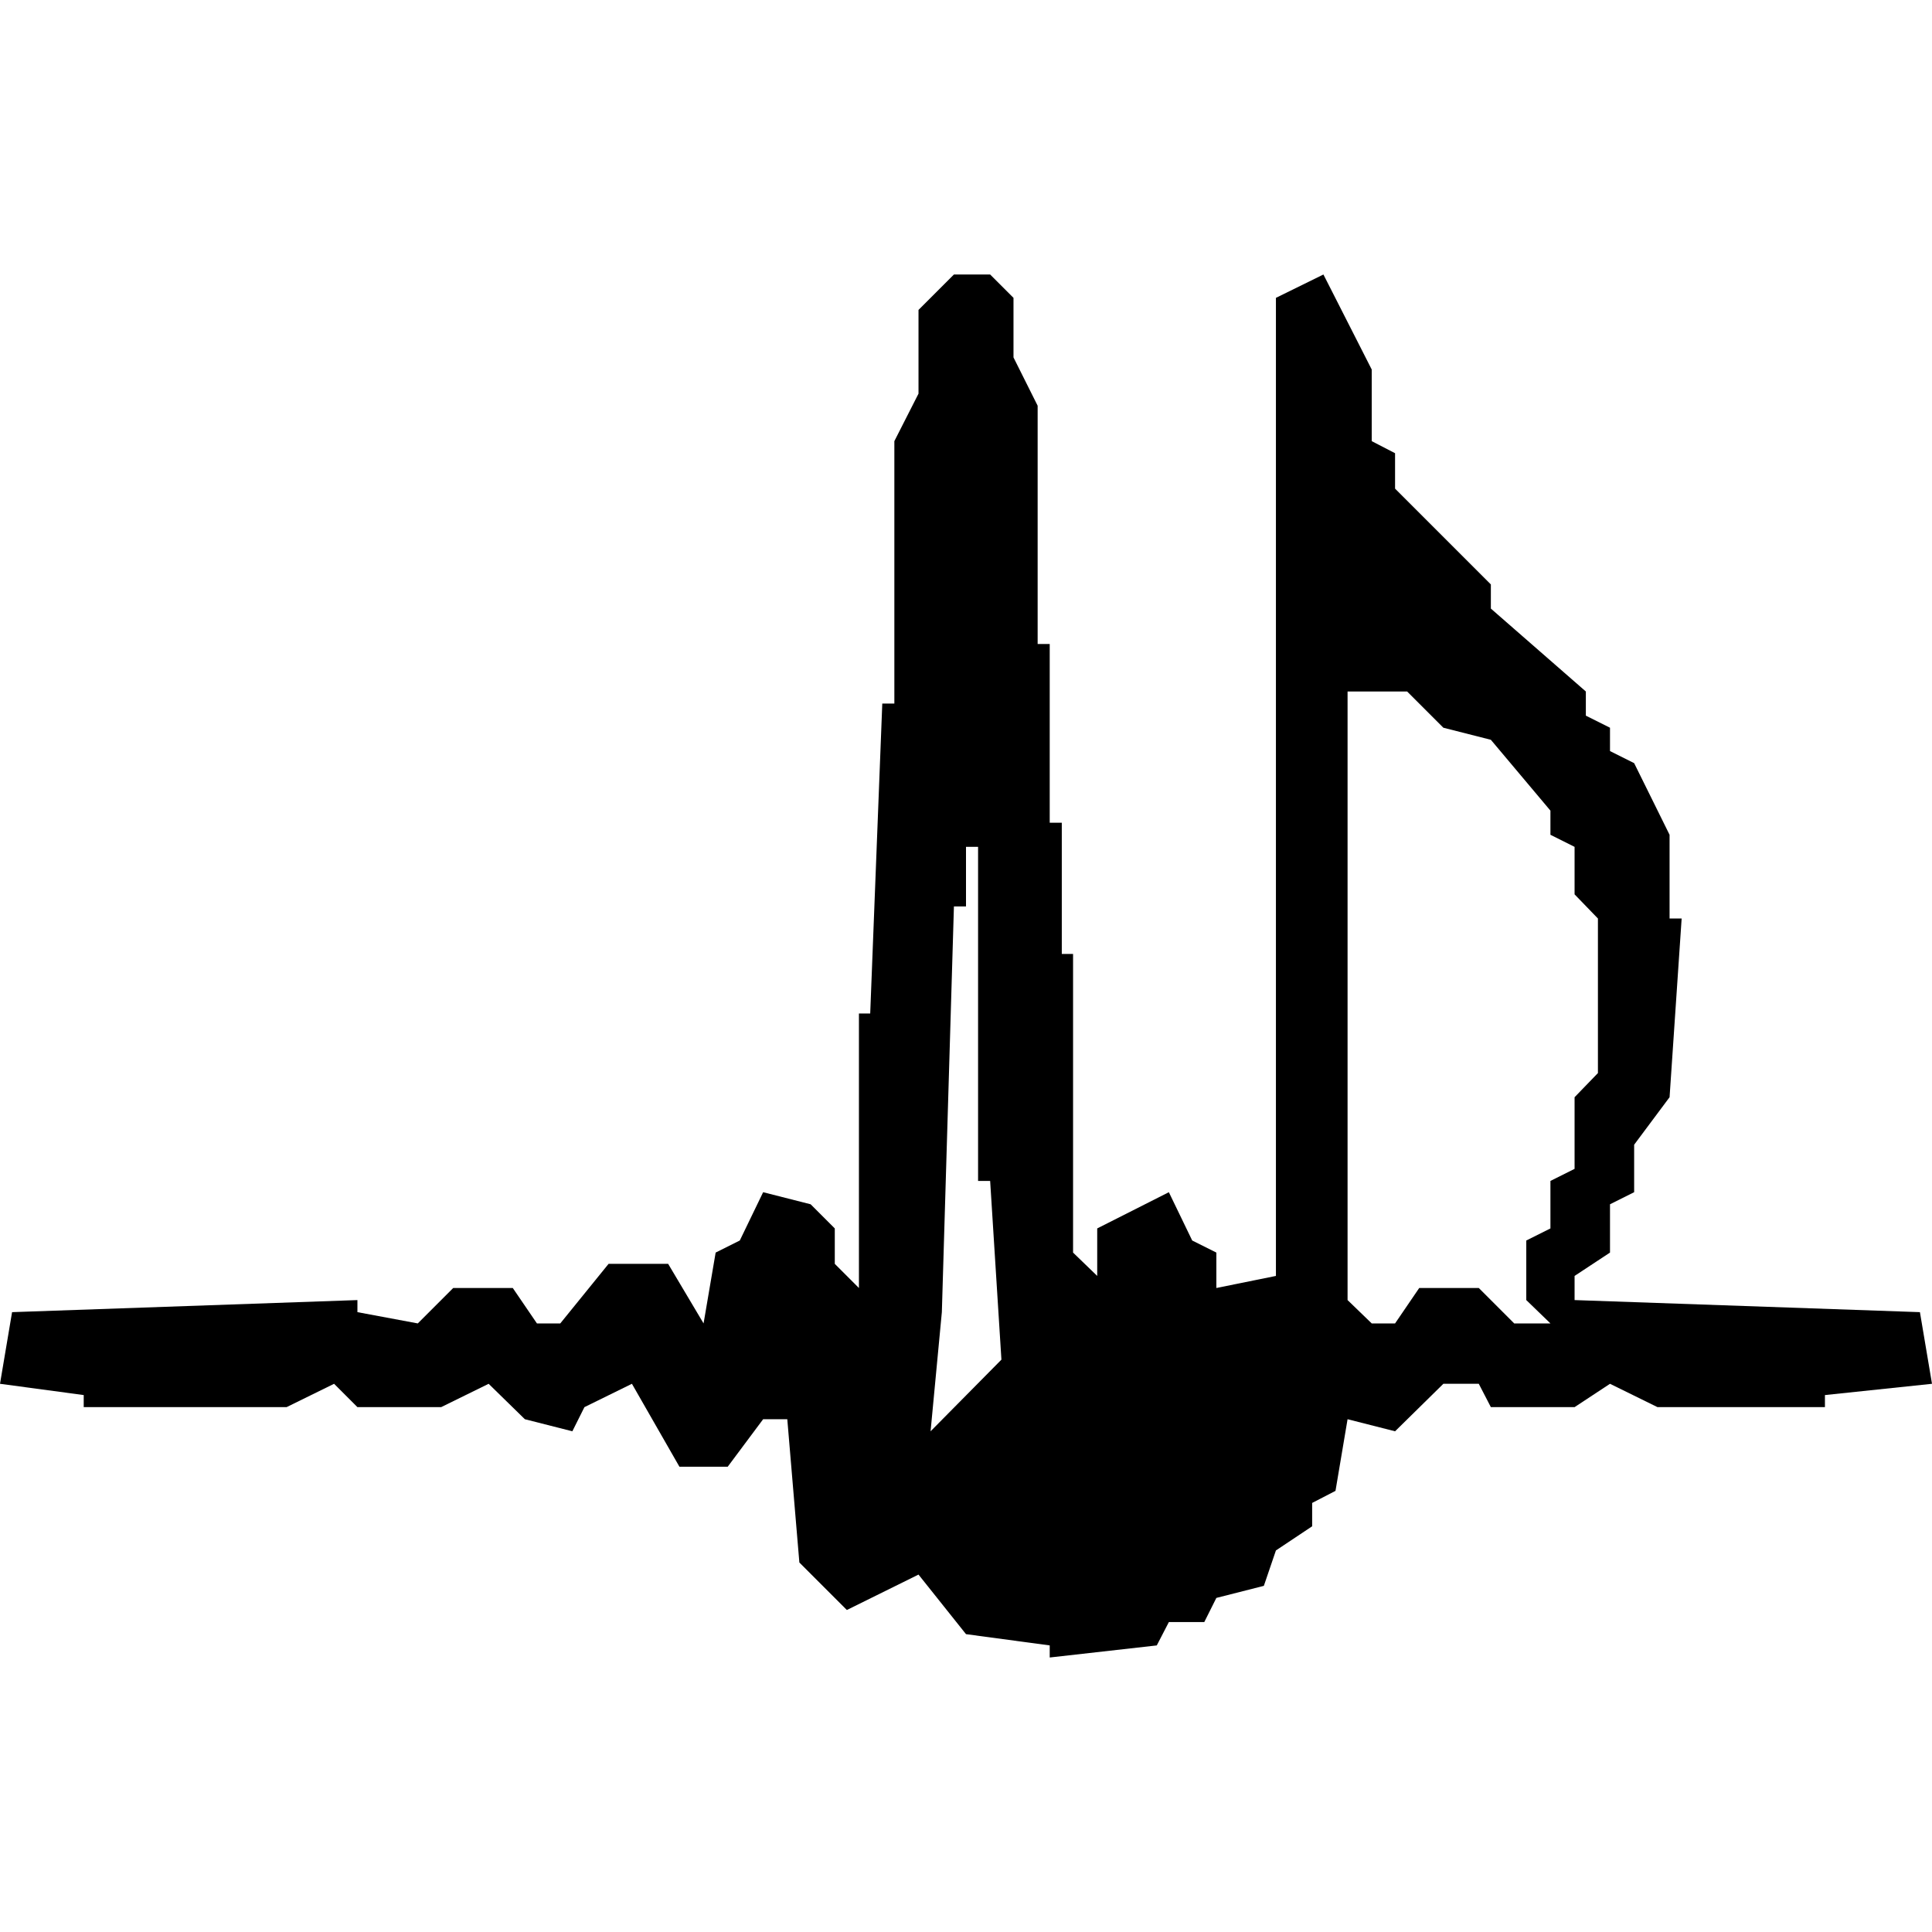
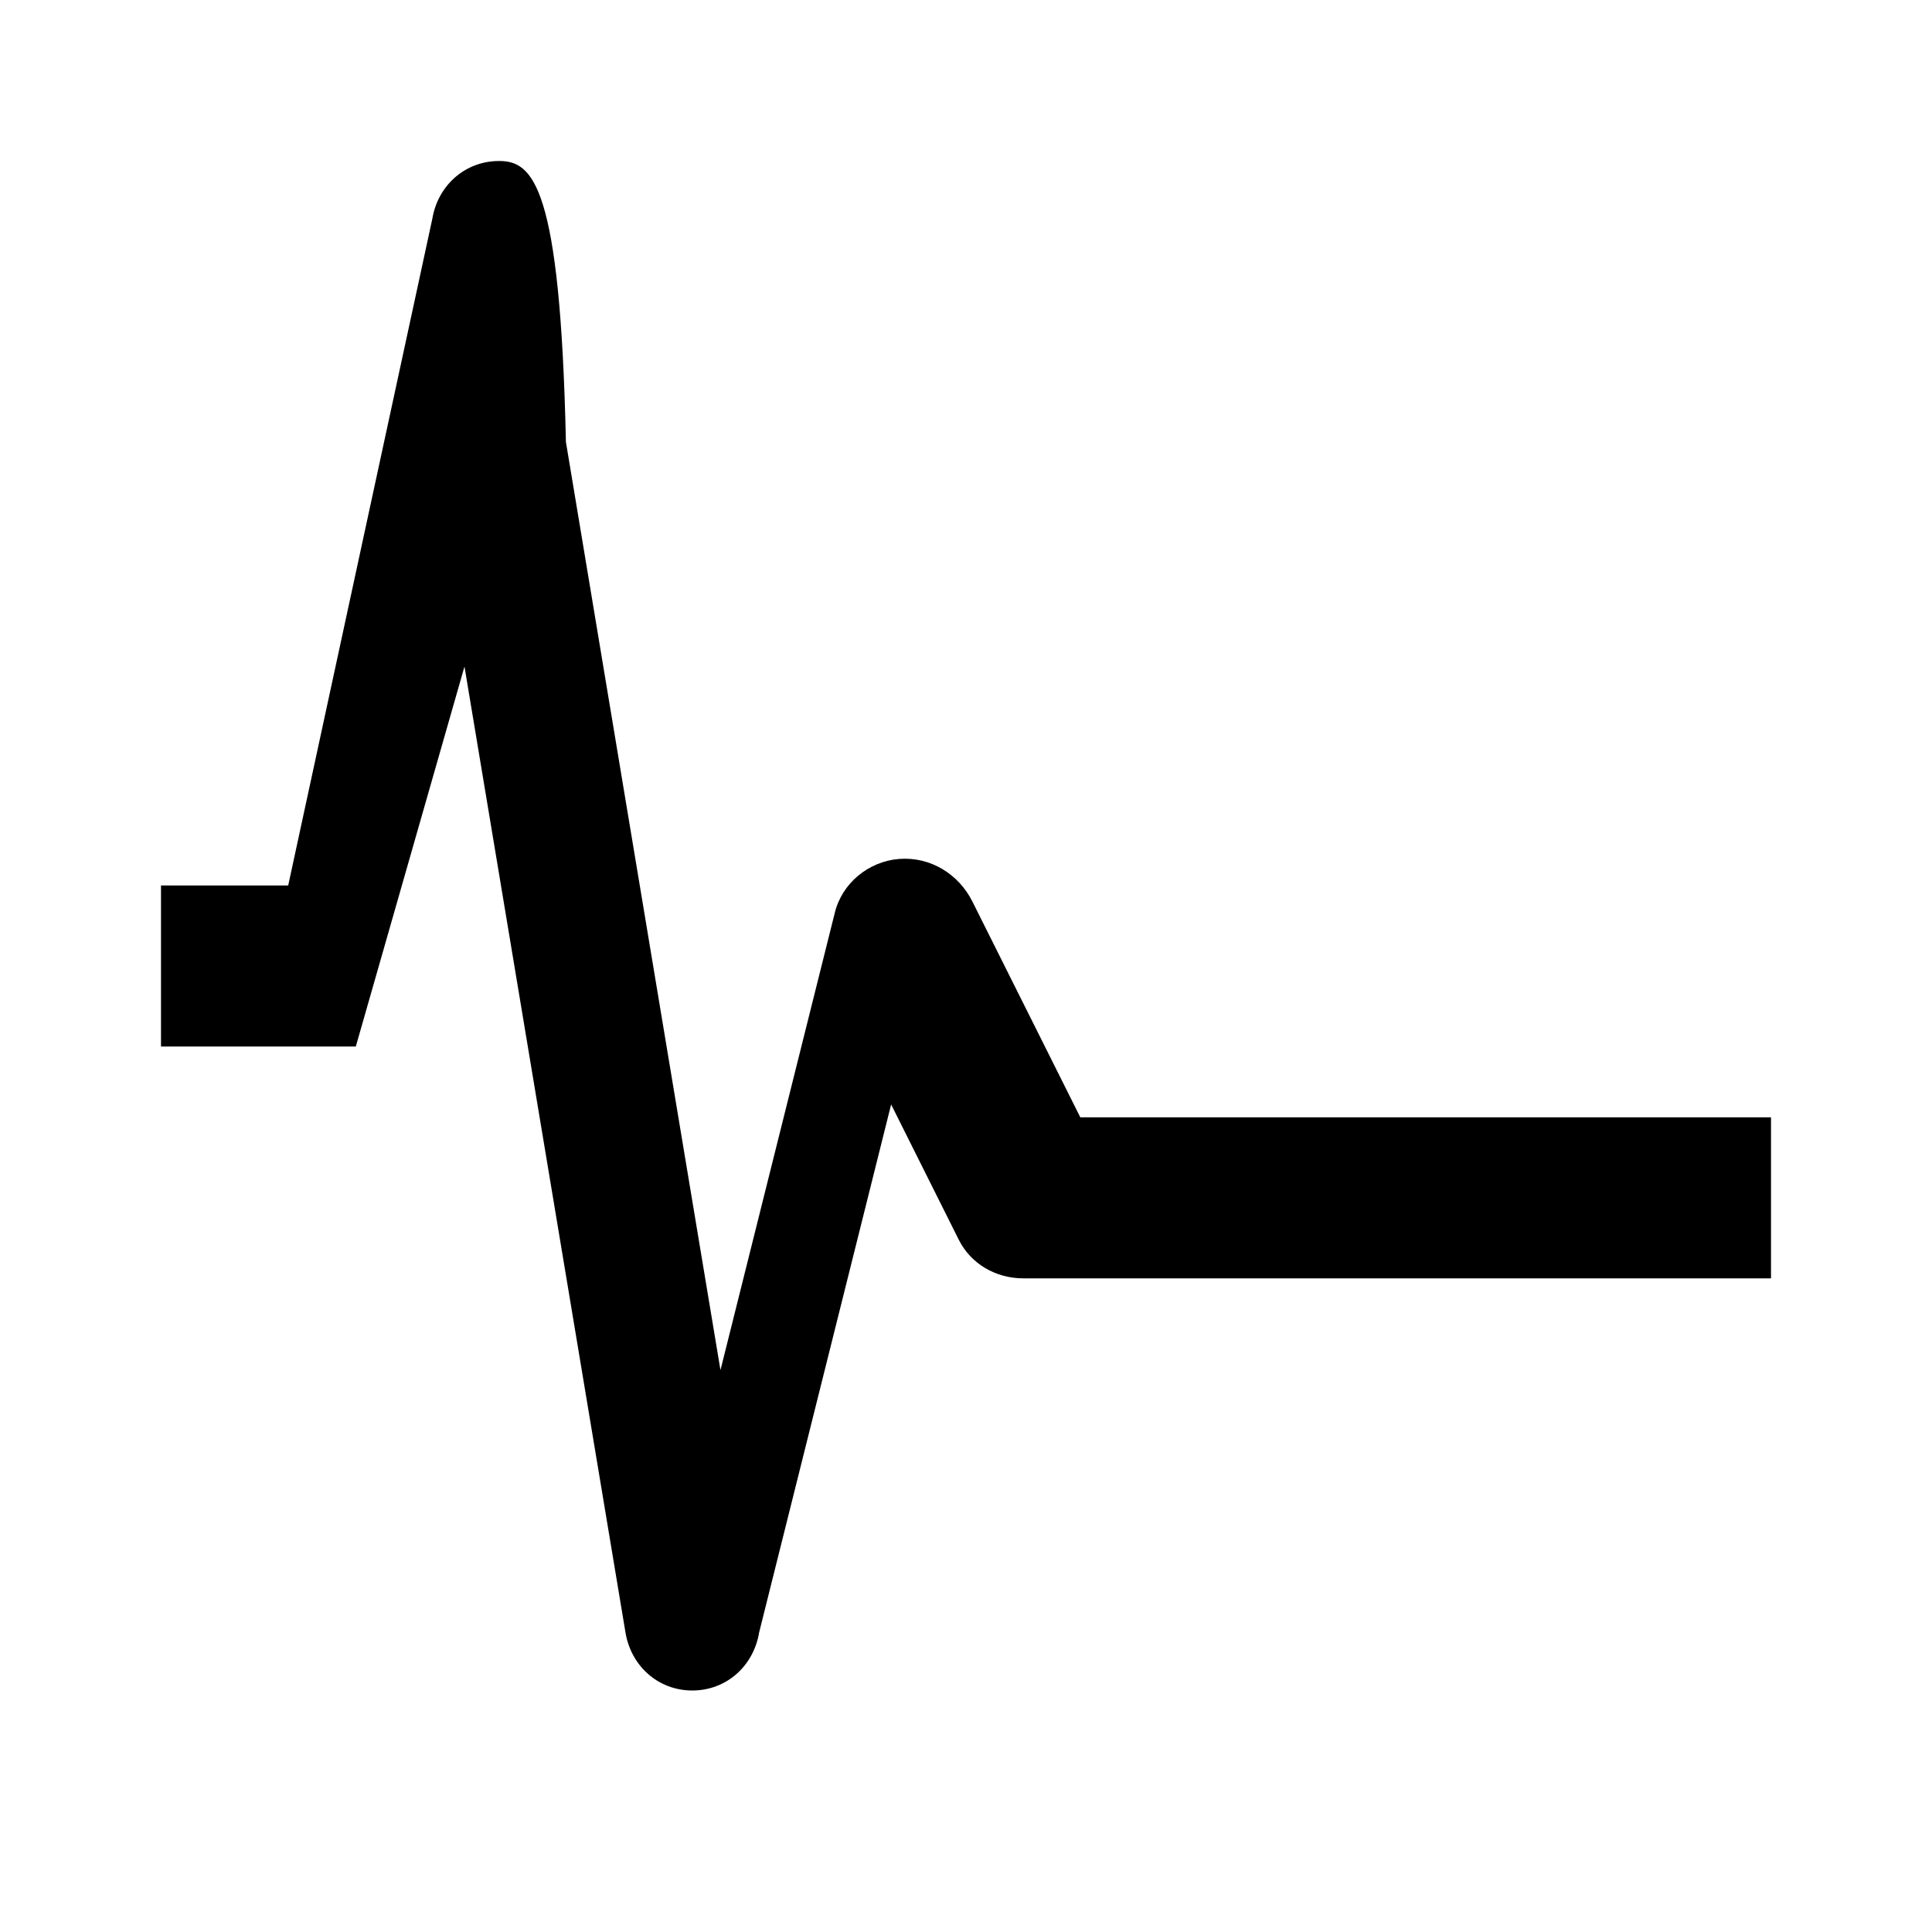
<svg xmlns="http://www.w3.org/2000/svg" width="24" height="24" version="1.1" viewBox="0 0 24 24">
-   <path d="M16.74 15.26L16.74 16.15L17.04 16.44L17.33 16.44L17.63 16L18.37 16L18.81 16.44L19.26 16.44L18.96 16.15L18.96 15.41L19.26 15.26L19.26 14.67L19.56 14.52L19.56 13.63L19.85 13.33L19.85 11.41L19.56 11.11L19.56 10.52L19.26 10.37L19.26 10.07L18.52 9.19L17.93 9.04L17.48 8.59L16.74 8.59ZM11.7 16.3L11.56 17.78L12.44 16.89L12.3 14.67L12.15 14.67L12.15 10.52L12 10.52L12 11.26L11.85 11.26ZM10.37 15.7L10.67 16L10.67 12.59L10.81 12.59L10.96 8.74L11.11 8.74L11.11 5.48L11.41 4.89L11.41 3.85L11.85 3.41L12.3 3.41L12.59 3.7L12.59 4.44L12.89 5.04L12.89 8L13.04 8L13.04 10.22L13.19 10.22L13.19 11.85L13.33 11.85L13.33 15.56L13.63 15.85L13.63 15.26L14.52 14.81L14.81 15.41L15.11 15.56L15.11 16L15.85 15.85L15.85 3.7L16.44 3.41L17.04 4.59L17.04 5.48L17.33 5.63L17.33 6.07L18.52 7.26L18.52 7.56L19.7 8.59L19.7 8.89L20 9.04L20 9.33L20.3 9.48L20.74 10.37L20.74 11.41L20.89 11.41L20.74 13.63L20.3 14.22L20.3 14.81L20 14.96L20 15.56L19.56 15.85L19.56 16.15L23.85 16.3L24 17.19L22.67 17.33L22.67 17.48L20.59 17.48L20 17.19L19.56 17.48L18.52 17.48L18.37 17.19L17.93 17.19L17.33 17.78L16.74 17.63L16.59 18.52L16.3 18.67L16.3 18.96L15.85 19.26L15.7 19.7L15.11 19.85L14.96 20.15L14.52 20.15L14.37 20.44L13.04 20.59L13.04 20.44L12 20.3L11.41 19.56L10.52 20L9.93 19.41L9.78 17.63L9.48 17.63L9.04 18.22L8.44 18.22L7.85 17.19L7.26 17.48L7.11 17.78L6.52 17.63L6.07 17.19L5.48 17.48L4.44 17.48L4.15 17.19L3.56 17.48L1.04 17.48L1.04 17.33L0 17.19L0.15 16.3L4.44 16.15L4.44 16.3L5.19 16.44L5.63 16L6.37 16L6.67 16.44L6.96 16.44L7.56 15.7L8.3 15.7L8.74 16.44L8.89 15.56L9.19 15.41L9.48 14.81L10.07 14.96L10.37 15.26Z" fill="#000" fill-rule="evenodd" />
+   <path d="M2 13h2.42l1.35-4.72 2 12c.07.42.41.72.83.72s.76-.3.83-.72l1.64-6.56.84 1.68c.15.3.46.48.8.48H22v-2h-8.58l-1.34-2.68c-.17-.34-.52-.56-.91-.53-.38.03-.71.3-.8.67l-1.42 5.68-1.92-11.53C6.96 2.3 6.62 2 6.2 2s-.76.3-.83.72L3.58 11H2v2z" fill="#000" />
</svg>
